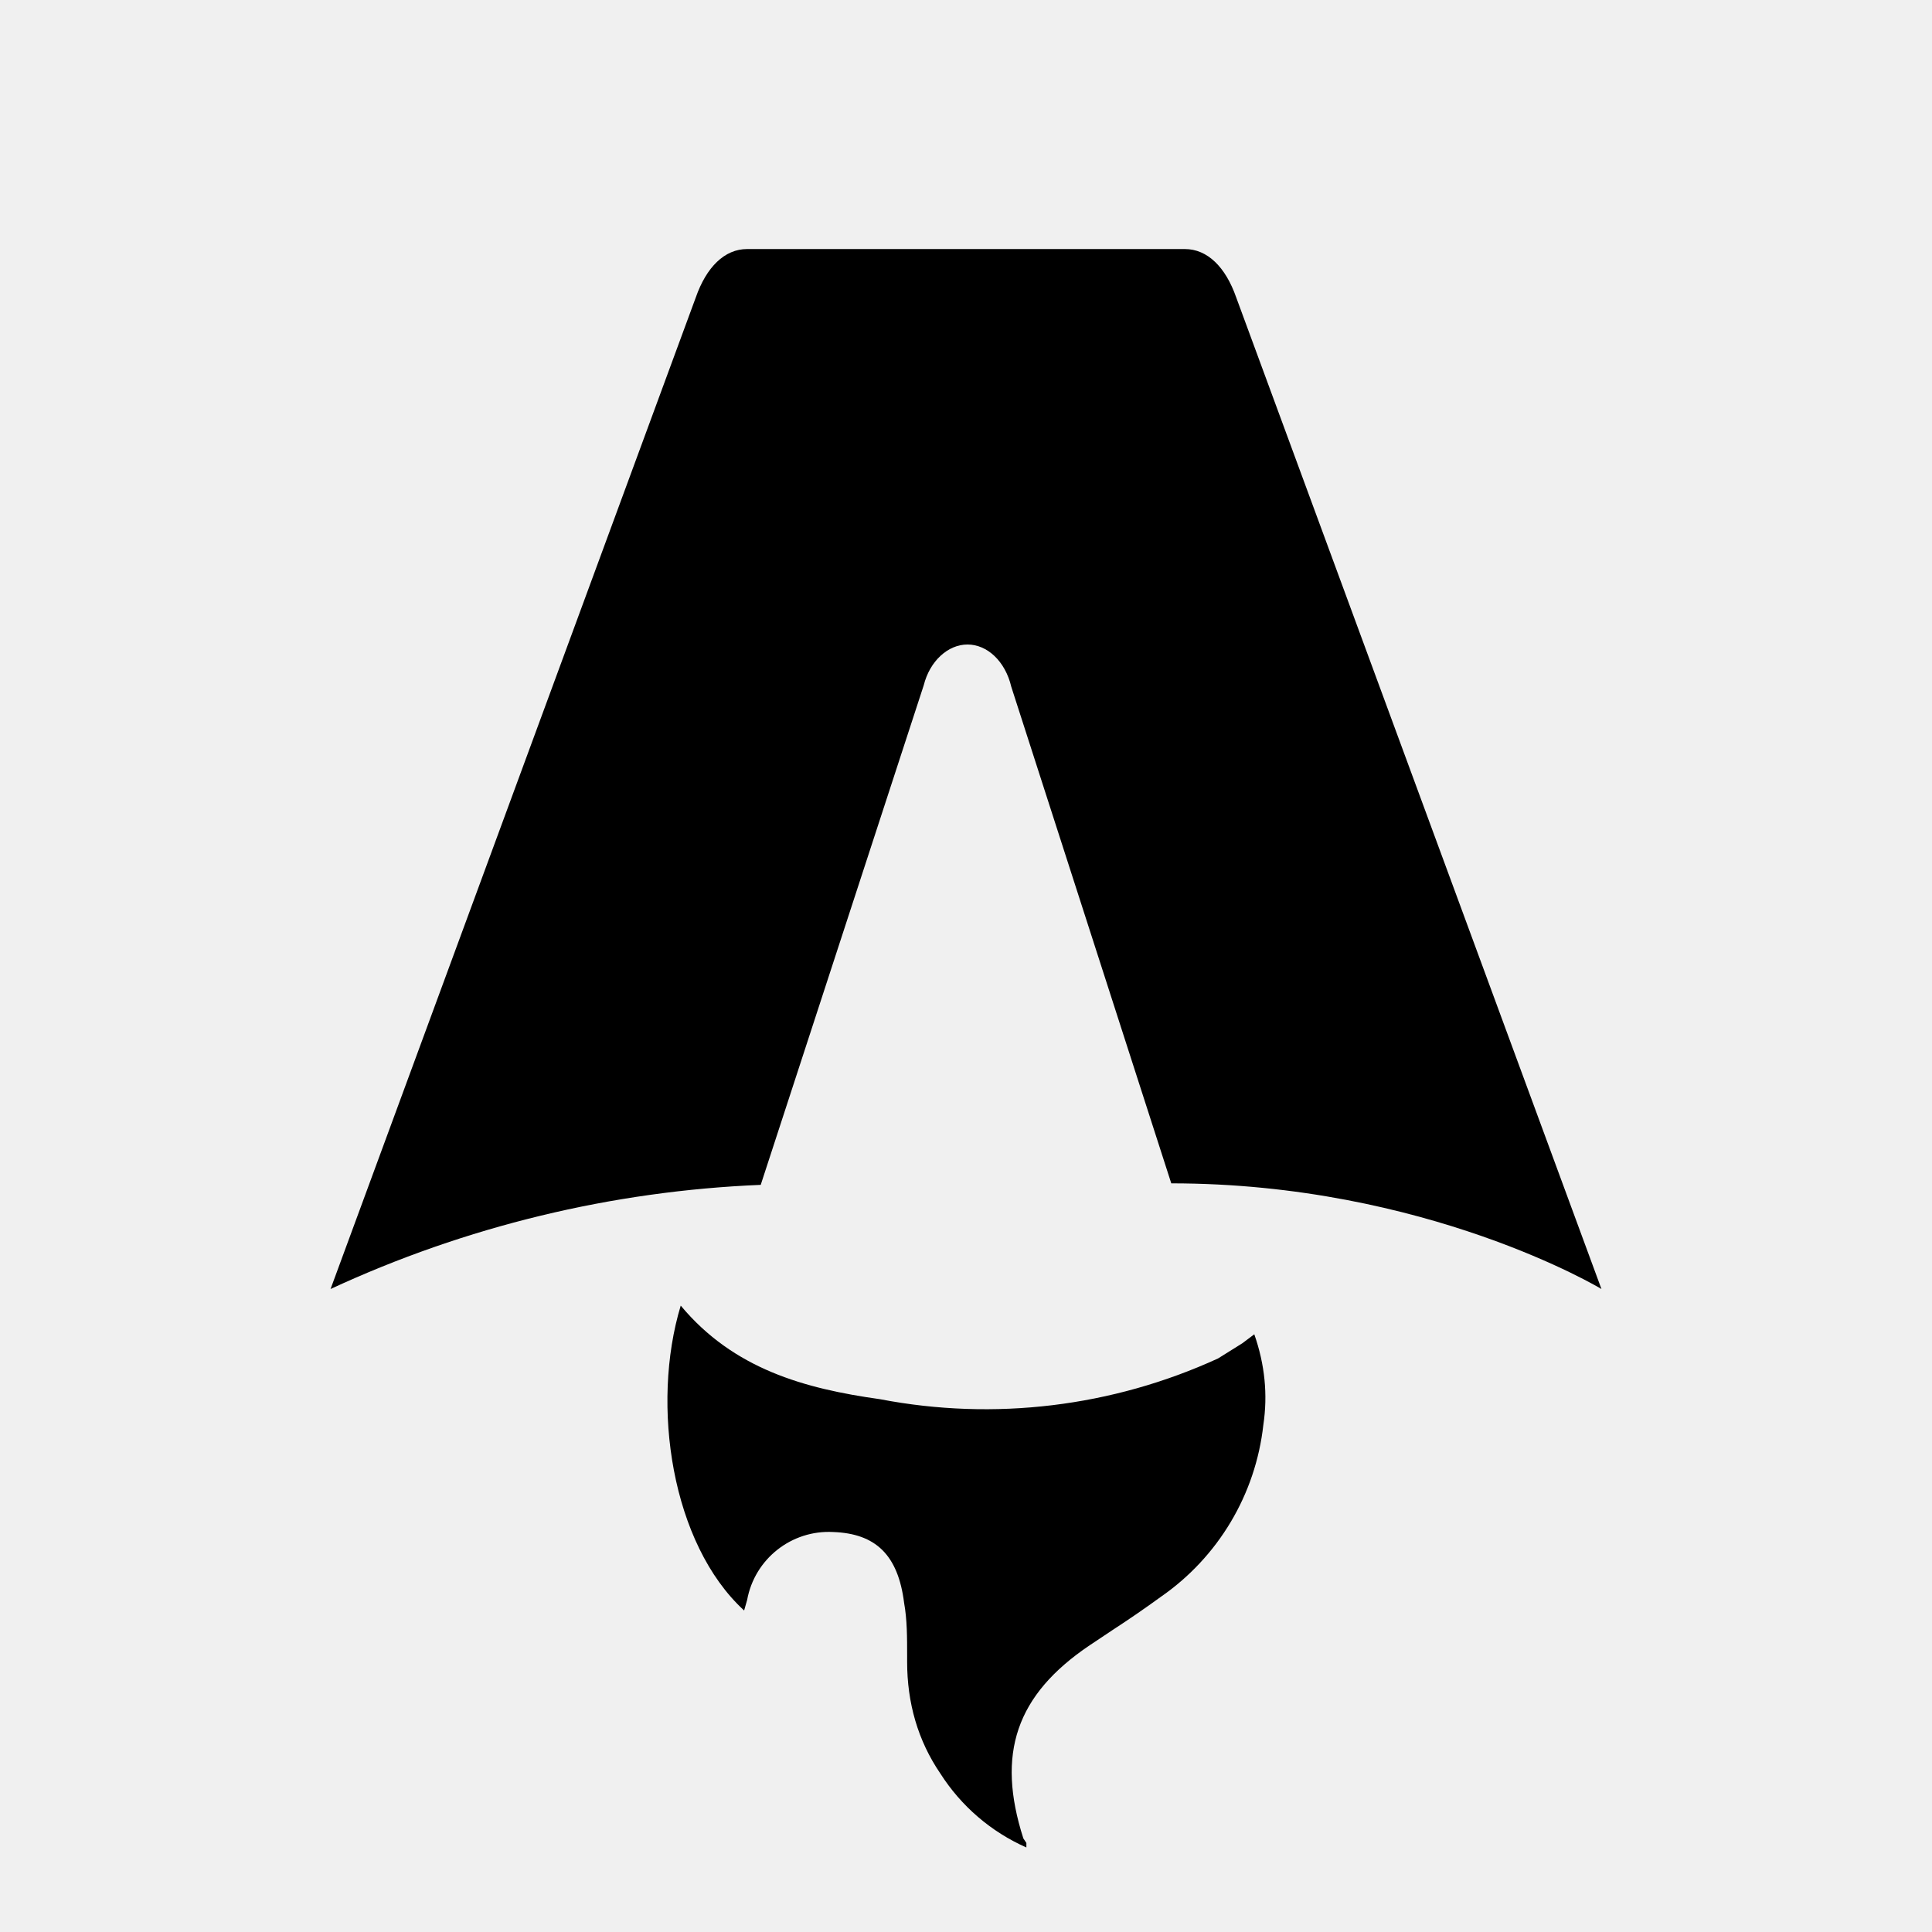
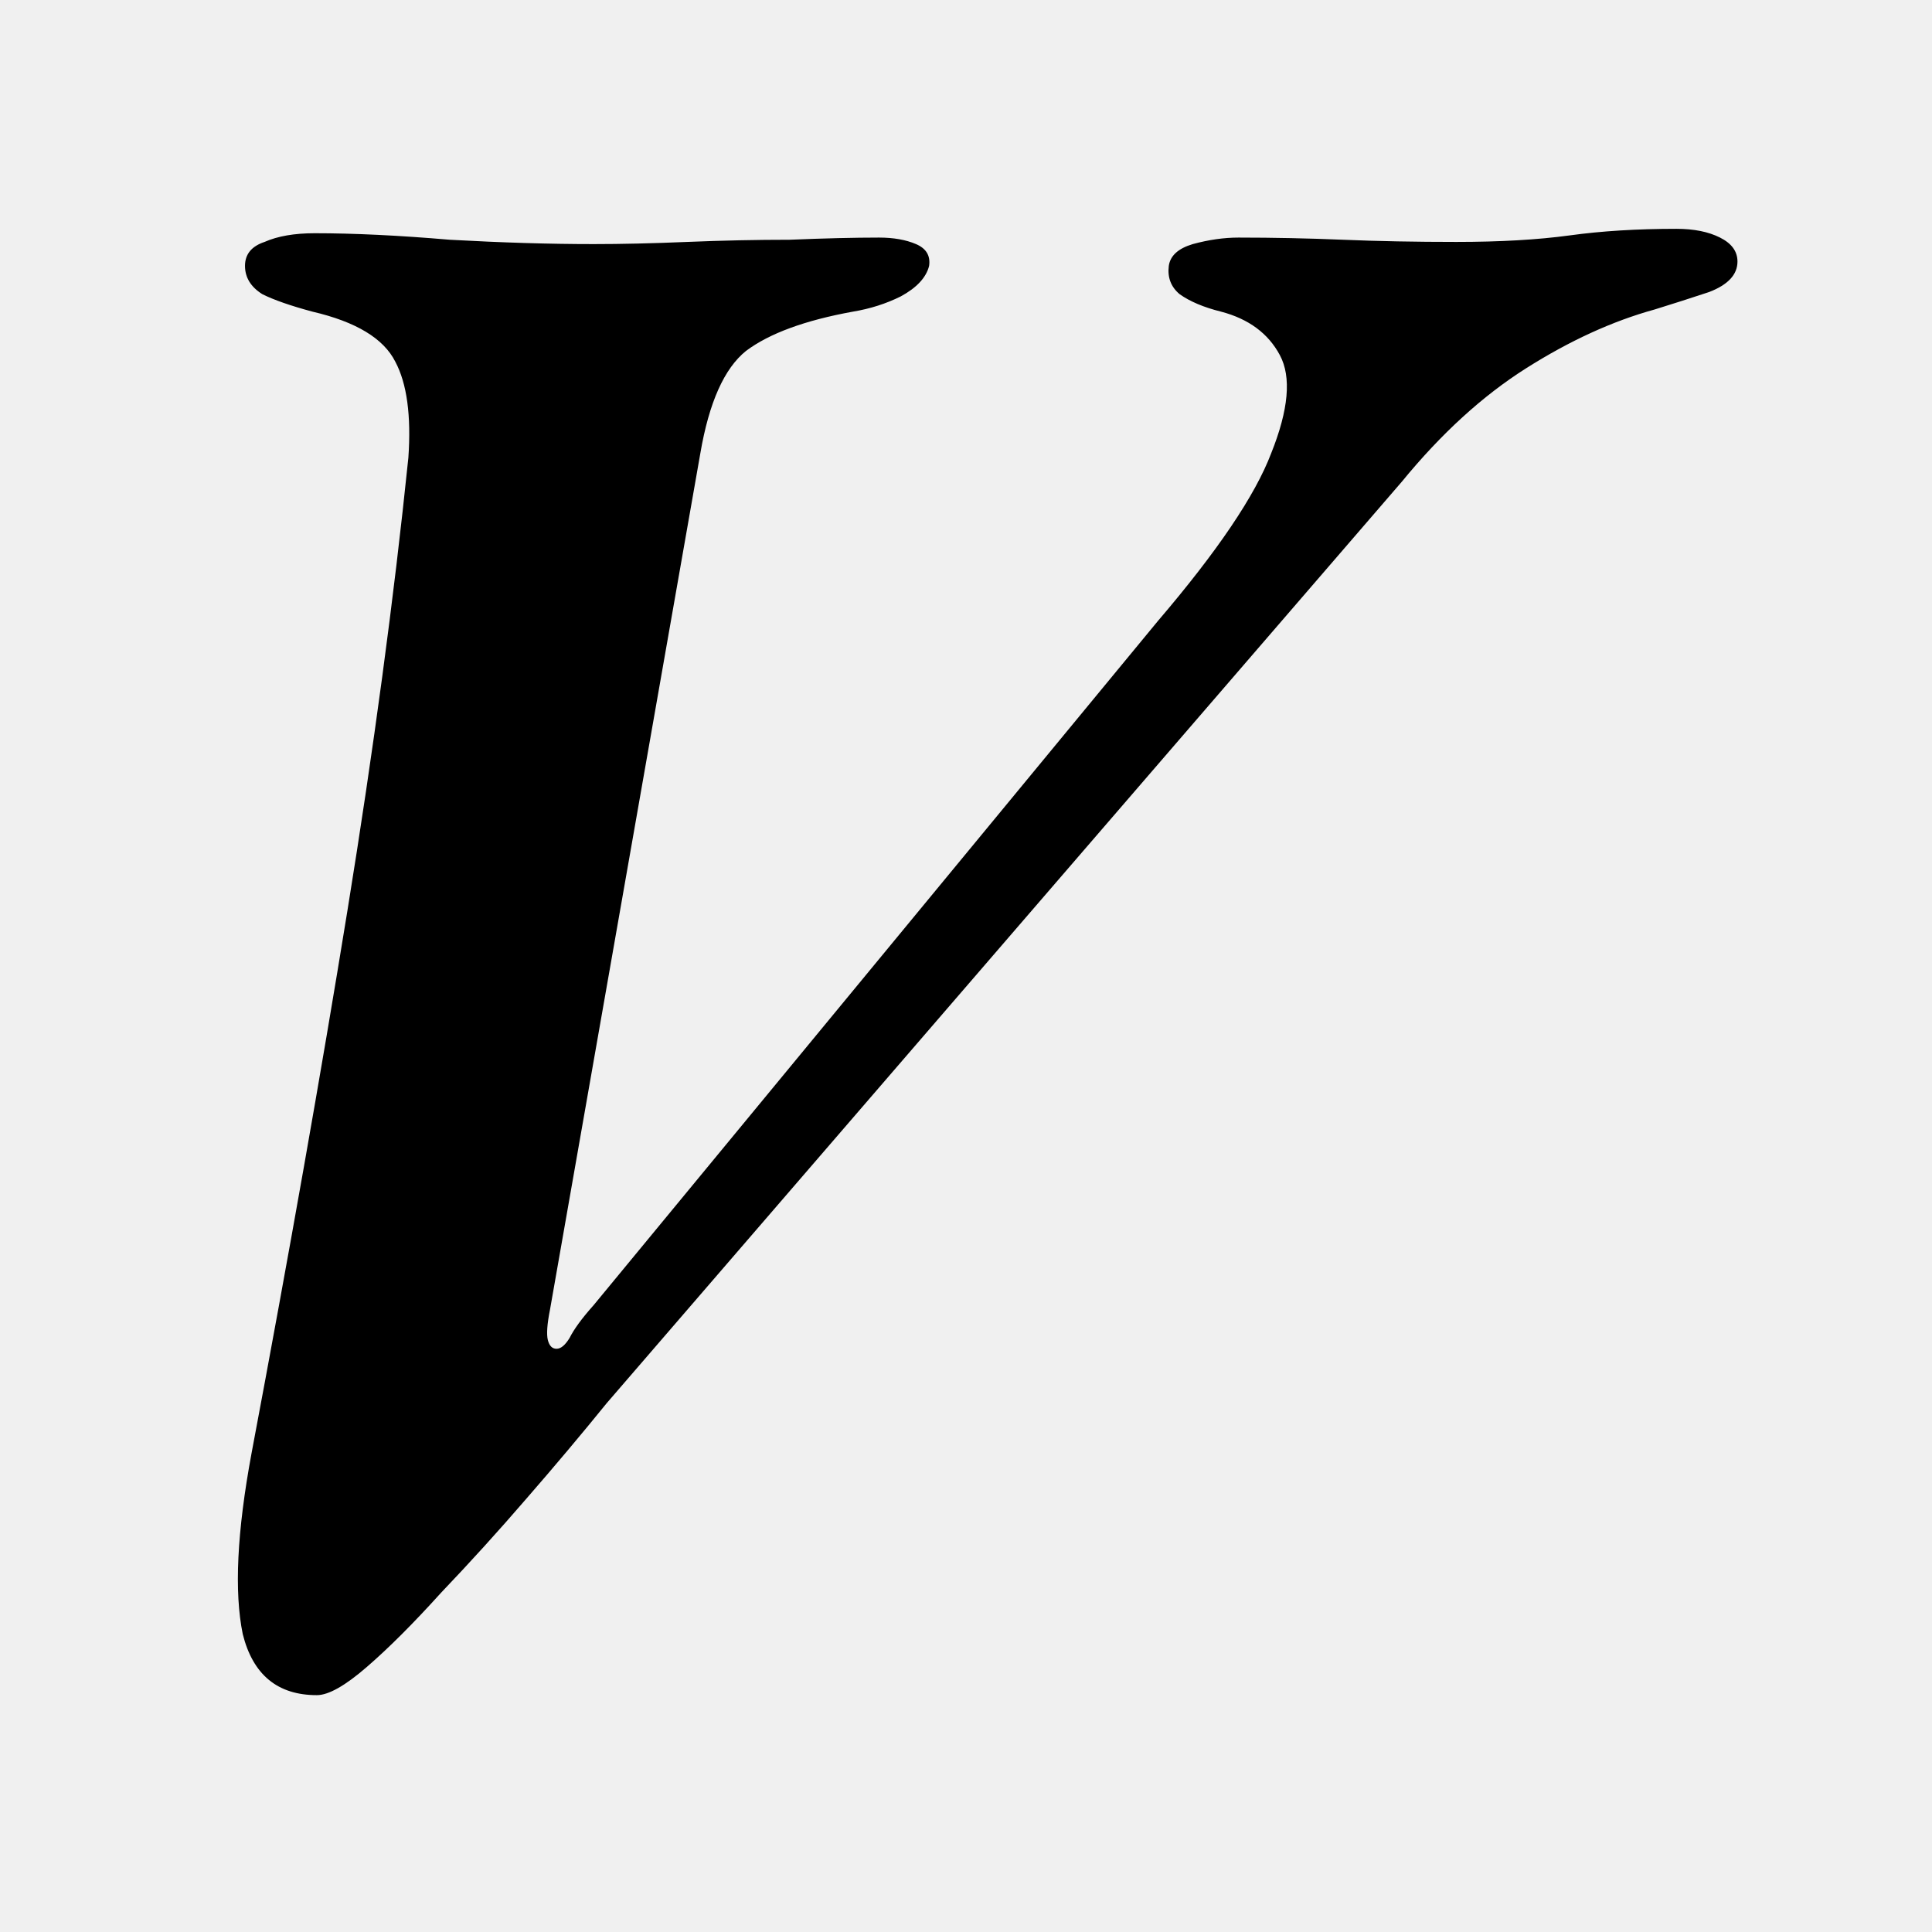
- <svg xmlns="http://www.w3.org/2000/svg" fill="none" viewBox="0 0 128 128">
-   <path d="M50.4 78.5a75.1 75.1 0 0 0-28.5 6.9l24.2-65.7c.7-2 1.9-3.2 3.4-3.2h29c1.5 0 2.7 1.2 3.4 3.2l24.2 65.7s-11.6-7-28.5-7L67 45.5c-.4-1.7-1.6-2.8-2.9-2.8-1.3 0-2.5 1.1-2.9 2.7L50.4 78.5Zm-1.1 28.2Zm-4.2-20.2c-2 6.6-.6 15.8 4.2 20.2a17.5 17.5 0 0 1 .2-.7 5.5 5.5 0 0 1 5.7-4.5c2.8.1 4.3 1.5 4.7 4.7.2 1.1.2 2.3.2 3.5v.4c0 2.7.7 5.2 2.2 7.4a13 13 0 0 0 5.7 4.9v-.3l-.2-.3c-1.8-5.6-.5-9.5 4.4-12.8l1.5-1a73 73 0 0 0 3.2-2.2 16 16 0 0 0 6.8-11.4c.3-2 .1-4-.6-6l-.8.6-1.6 1a37 37 0 0 1-22.4 2.7c-5-.7-9.7-2-13.2-6.2Z" />
+ <svg xmlns="http://www.w3.org/2000/svg" width="32" height="32" viewBox="0 0 32 32" fill="none">
+   <path d="M5.248 28.077C4.599 28.077 4.19 27.741 4.021 27.067C3.877 26.369 3.925 25.371 4.166 24.072C4.791 20.752 5.321 17.756 5.754 15.086C6.187 12.415 6.524 9.913 6.764 7.58C6.812 6.882 6.74 6.353 6.548 5.992C6.355 5.607 5.898 5.33 5.176 5.162C4.815 5.065 4.539 4.969 4.346 4.873C4.154 4.753 4.058 4.596 4.058 4.404C4.058 4.211 4.166 4.079 4.382 4.007C4.599 3.911 4.876 3.863 5.212 3.863C5.862 3.863 6.608 3.899 7.45 3.971C8.316 4.019 9.11 4.043 9.832 4.043C10.289 4.043 10.806 4.031 11.383 4.007C11.961 3.983 12.526 3.971 13.079 3.971C13.657 3.947 14.15 3.935 14.559 3.935C14.8 3.935 15.004 3.971 15.172 4.043C15.341 4.115 15.413 4.235 15.389 4.404C15.341 4.596 15.185 4.765 14.92 4.909C14.679 5.029 14.415 5.114 14.126 5.162C13.332 5.306 12.743 5.523 12.358 5.811C11.997 6.1 11.744 6.665 11.6 7.507L9.11 21.69C9.062 21.93 9.05 22.099 9.074 22.195C9.098 22.291 9.146 22.34 9.218 22.34C9.29 22.34 9.362 22.279 9.435 22.159C9.507 22.015 9.639 21.834 9.832 21.618L19.178 10.286C20.165 9.131 20.79 8.205 21.055 7.507C21.344 6.786 21.392 6.244 21.199 5.883C21.007 5.523 20.682 5.282 20.225 5.162C19.936 5.09 19.708 4.993 19.539 4.873C19.395 4.753 19.335 4.596 19.359 4.404C19.383 4.235 19.515 4.115 19.756 4.043C20.02 3.971 20.273 3.935 20.514 3.935C21.091 3.935 21.668 3.947 22.246 3.971C22.823 3.995 23.449 4.007 24.122 4.007C24.844 4.007 25.47 3.971 25.999 3.899C26.528 3.826 27.118 3.79 27.767 3.79C28.056 3.79 28.297 3.838 28.489 3.935C28.681 4.031 28.778 4.163 28.778 4.332C28.778 4.548 28.621 4.717 28.308 4.837C28.02 4.933 27.719 5.029 27.406 5.126C26.709 5.318 25.999 5.643 25.277 6.1C24.555 6.557 23.87 7.183 23.22 7.977L10.048 23.242C9.639 23.747 9.194 24.276 8.713 24.829C8.256 25.359 7.787 25.876 7.305 26.381C6.848 26.887 6.439 27.296 6.078 27.608C5.718 27.921 5.441 28.077 5.248 28.077Z" fill="black" />
  <style>
-         path { fill: #000; }
-         @media (prefers-color-scheme: dark) {
-             path { fill: #FFF; }
-         }
-     </style>
+   path { fill: #000; }
+   @media (prefers-color-scheme: dark) {
+     path { fill: #FFF; }
+   }
+ </style>
</svg>
